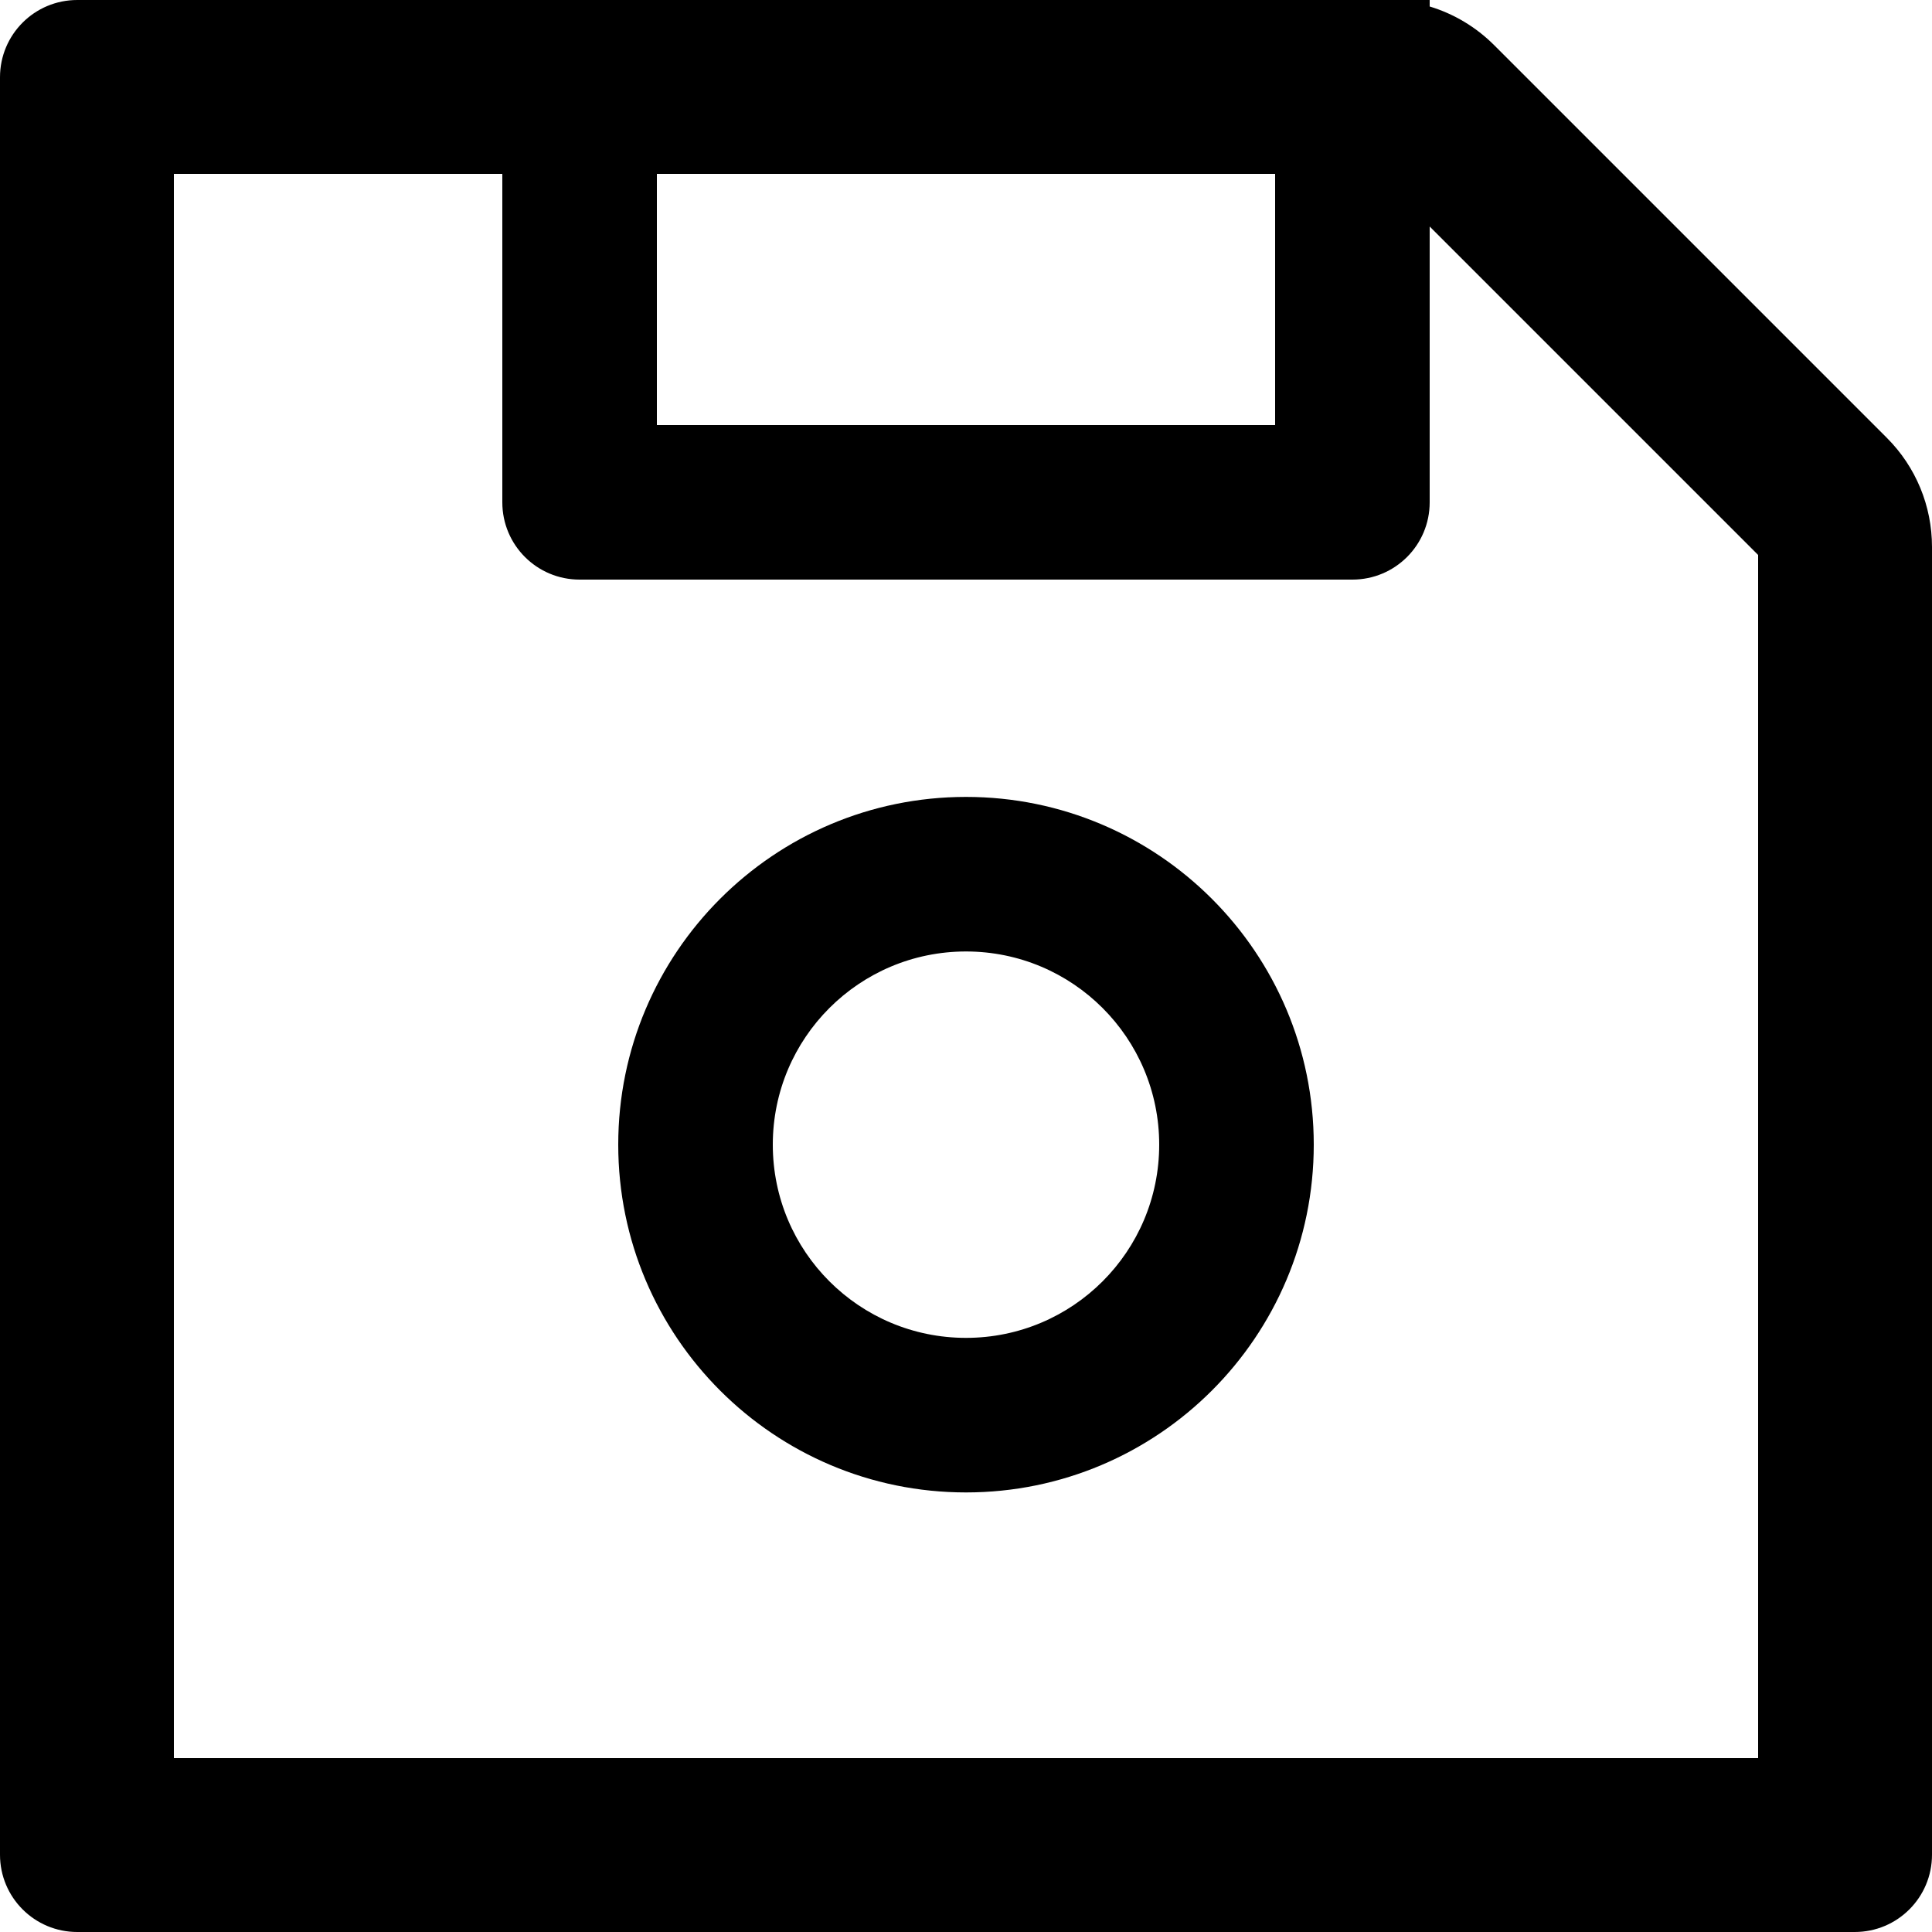
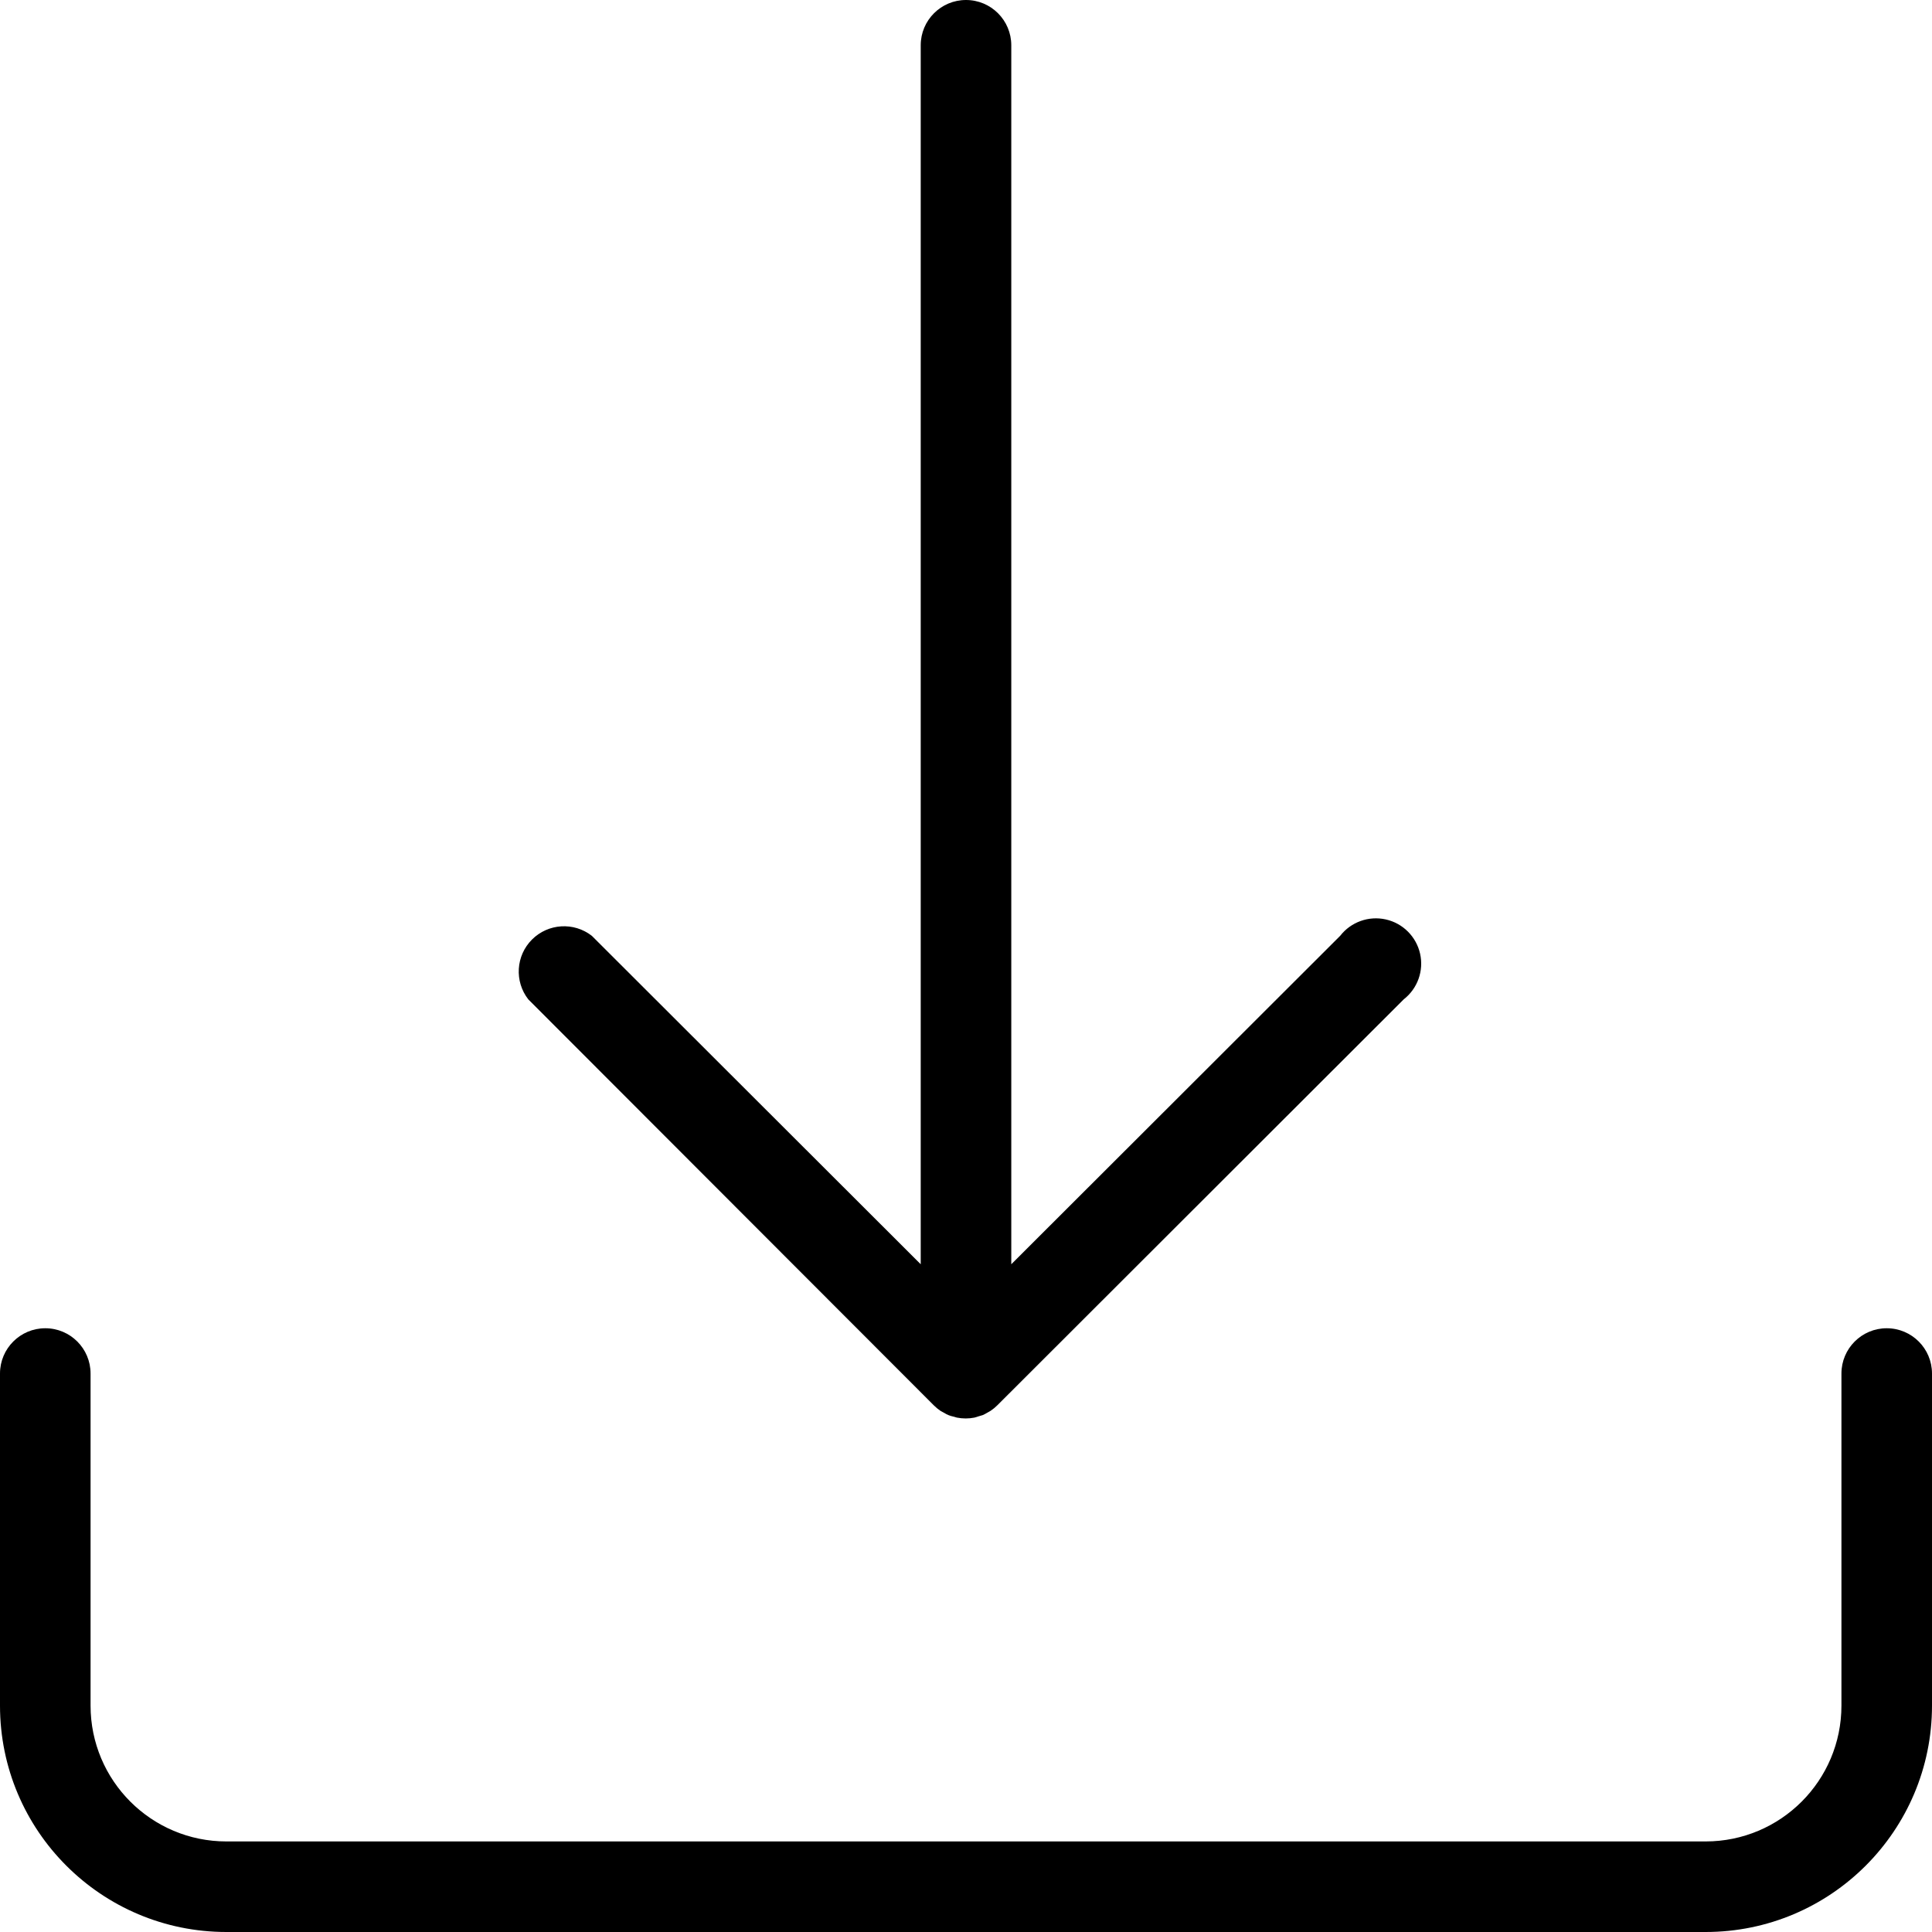
- <svg xmlns="http://www.w3.org/2000/svg" width="25" height="25" viewBox="0 0 25 25" fill="none">
-   <path d="M24.416 5.666L19.334 0.584C19.1 0.35 18.812 0.178 18.5 0.084V0H1C0.447 0 0 0.447 0 1V24C0 24.553 0.447 25 1 25H24C24.553 25 25 24.553 25 24V7.078C25 6.547 24.791 6.041 24.416 5.666ZM8.5 2.25H16.5V5.5H8.5V2.25ZM22.75 22.75H2.25V2.25H6.5V6.5C6.5 7.053 6.947 7.5 7.5 7.5H17.5C18.053 7.5 18.5 7.053 18.5 6.5V2.931L22.75 7.181V22.75ZM12.5 10.312C10.016 10.312 8 12.328 8 14.812C8 17.297 10.016 19.312 12.5 19.312C14.984 19.312 17 17.297 17 14.812C17 12.328 14.984 10.312 12.5 10.312ZM12.5 17.312C11.119 17.312 10 16.194 10 14.812C10 13.431 11.119 12.312 12.5 12.312C13.881 12.312 15 13.431 15 14.812C15 16.194 13.881 17.312 12.5 17.312Z" fill="black" />
+ <svg xmlns="http://www.w3.org/2000/svg" data-name="Livello 1" id="Livello_1" viewBox="0 0 128 128">
+   <path d="M61.88,93.12h0a3,3,0,0,0,.44.36l.24.13a1.74,1.74,0,0,0,.59.24l.25.07h0a3,3,0,0,0,1.16,0l.26-.08.3-.09a3,3,0,0,0,.3-.16l.21-.12a3,3,0,0,0,.46-.38L93,66.21A3,3,0,1,0,88.79,62L67,83.76V3a3,3,0,0,0-6,0V83.76L39.21,62A3,3,0,0,0,35,66.21Z" />
+   <path d="M125,88a3,3,0,0,0-3,3v22a9,9,0,0,1-9,9H15a9,9,0,0,1-9-9V91a3,3,0,0,0-6,0v22a15,15,0,0,0,15,15h98a15,15,0,0,0,15-15V91A3,3,0,0,0,125,88Z" />
</svg>
